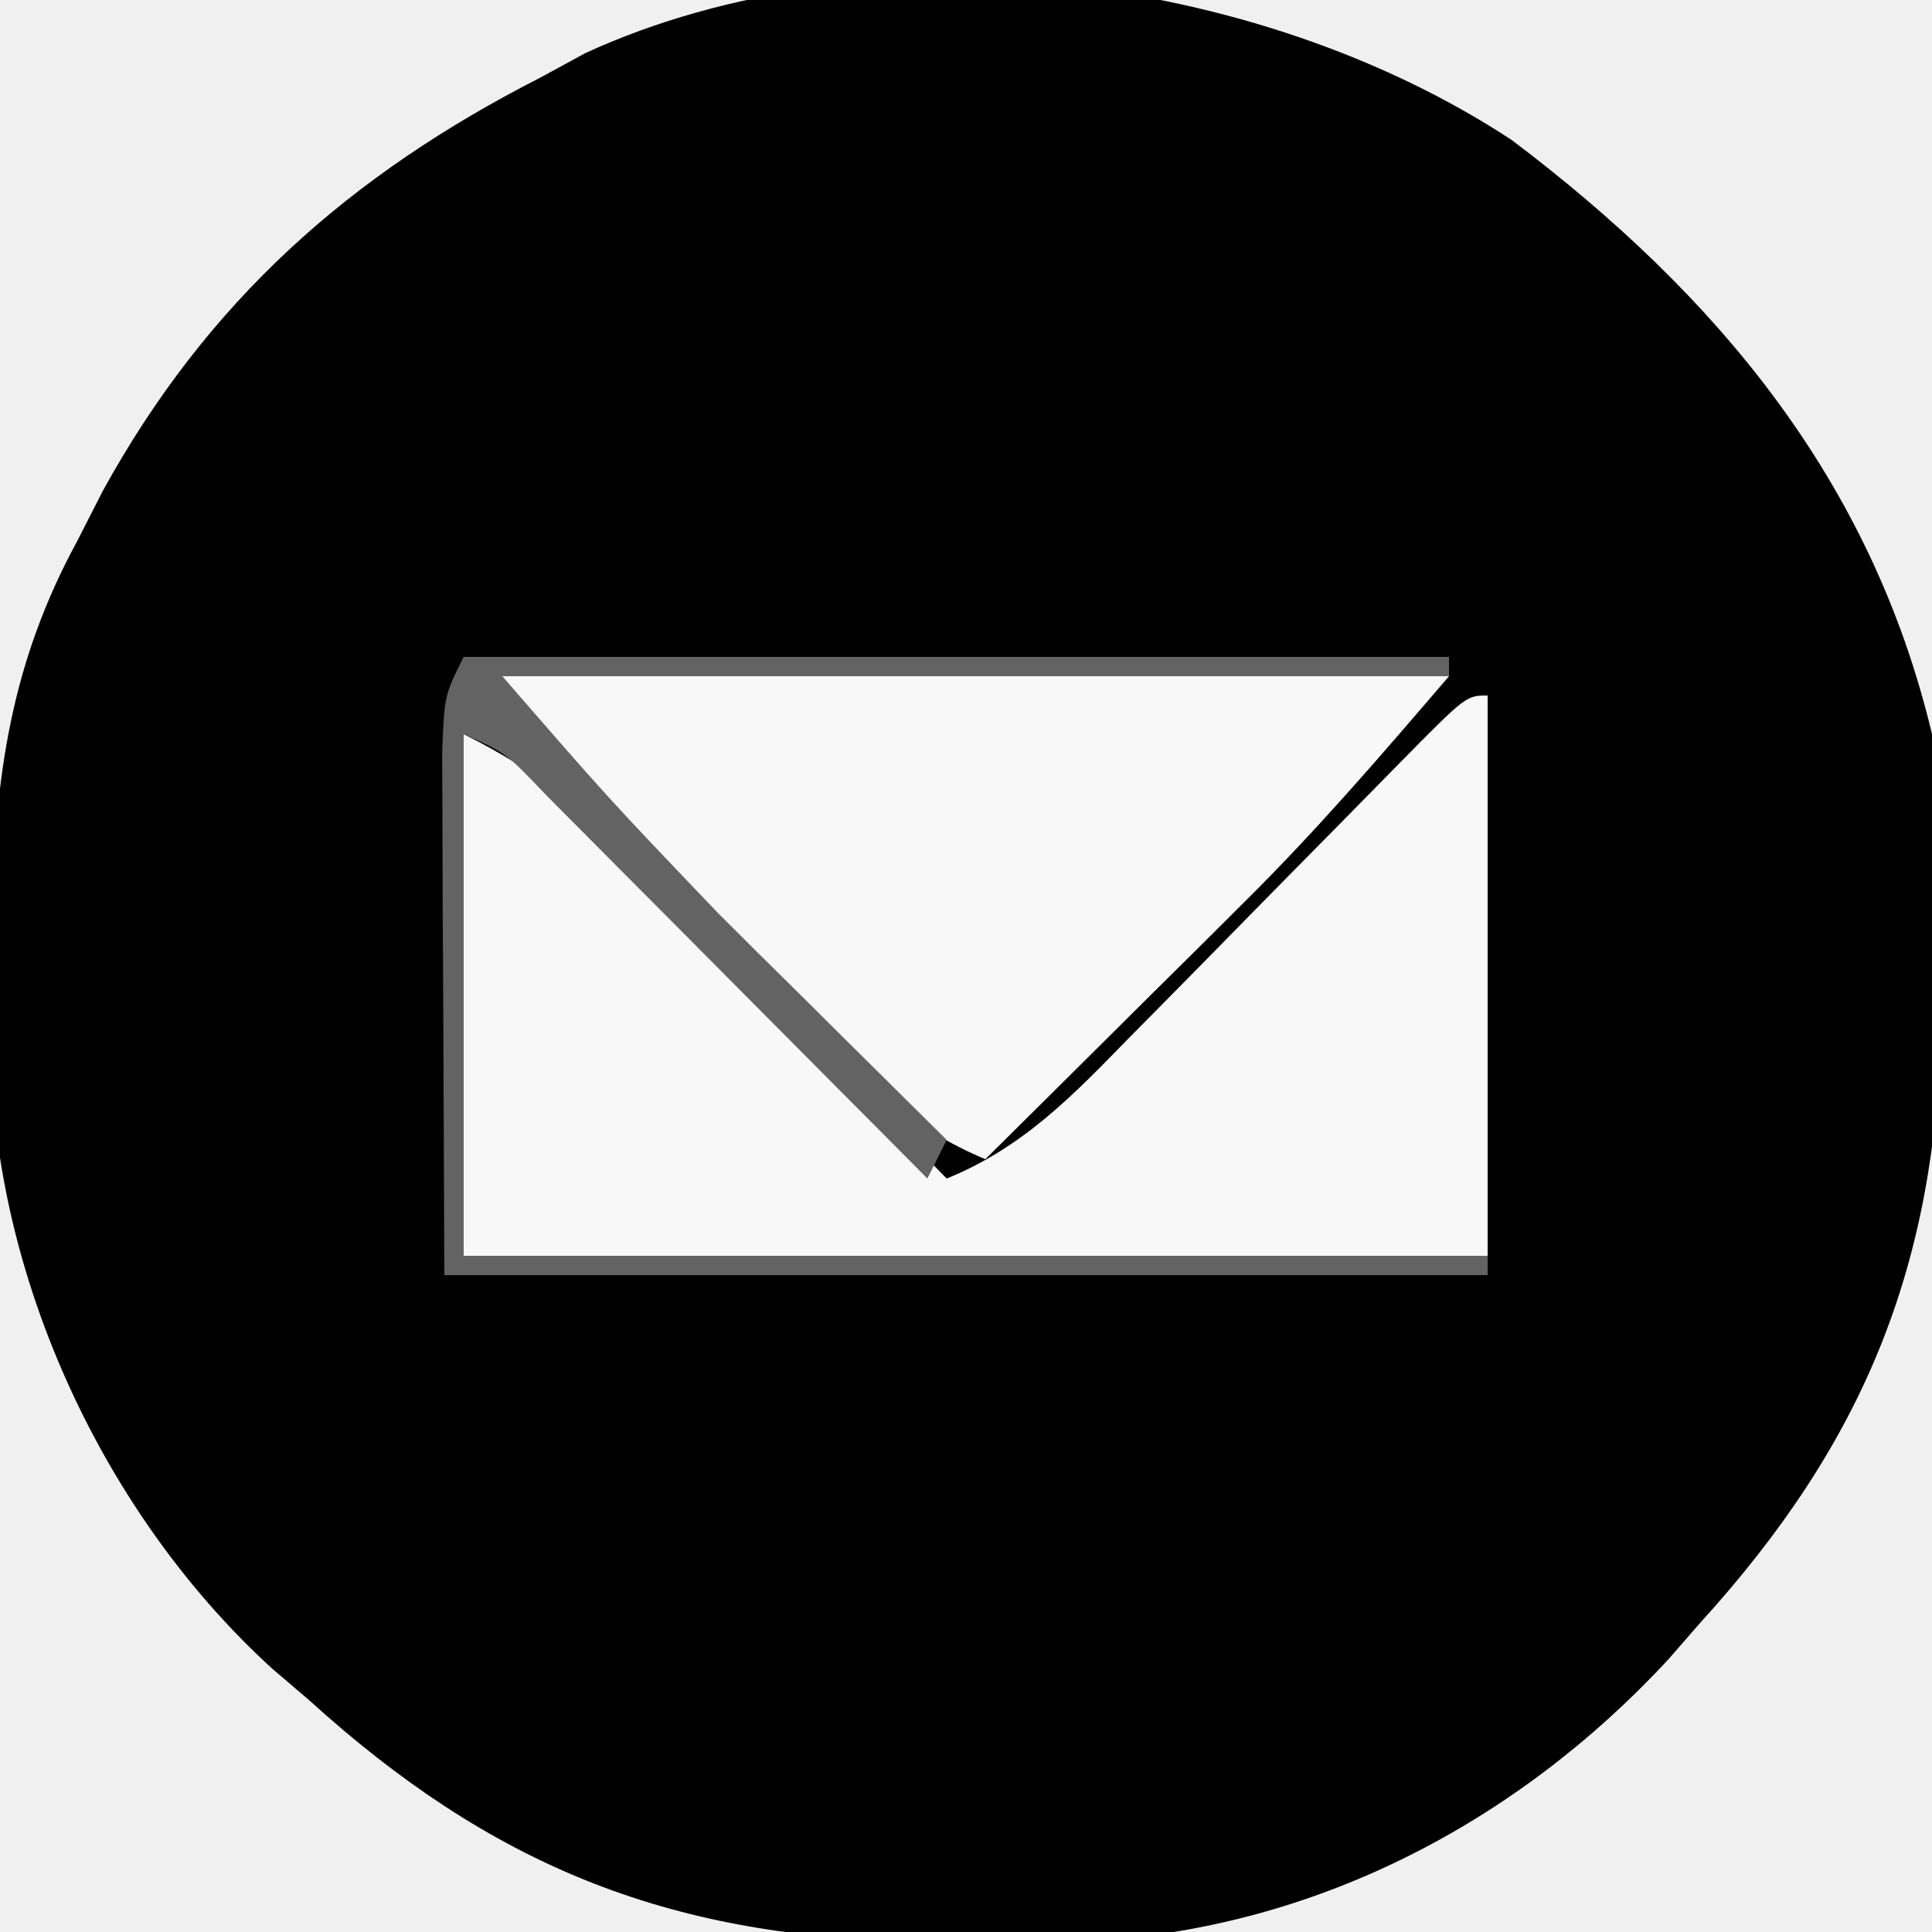
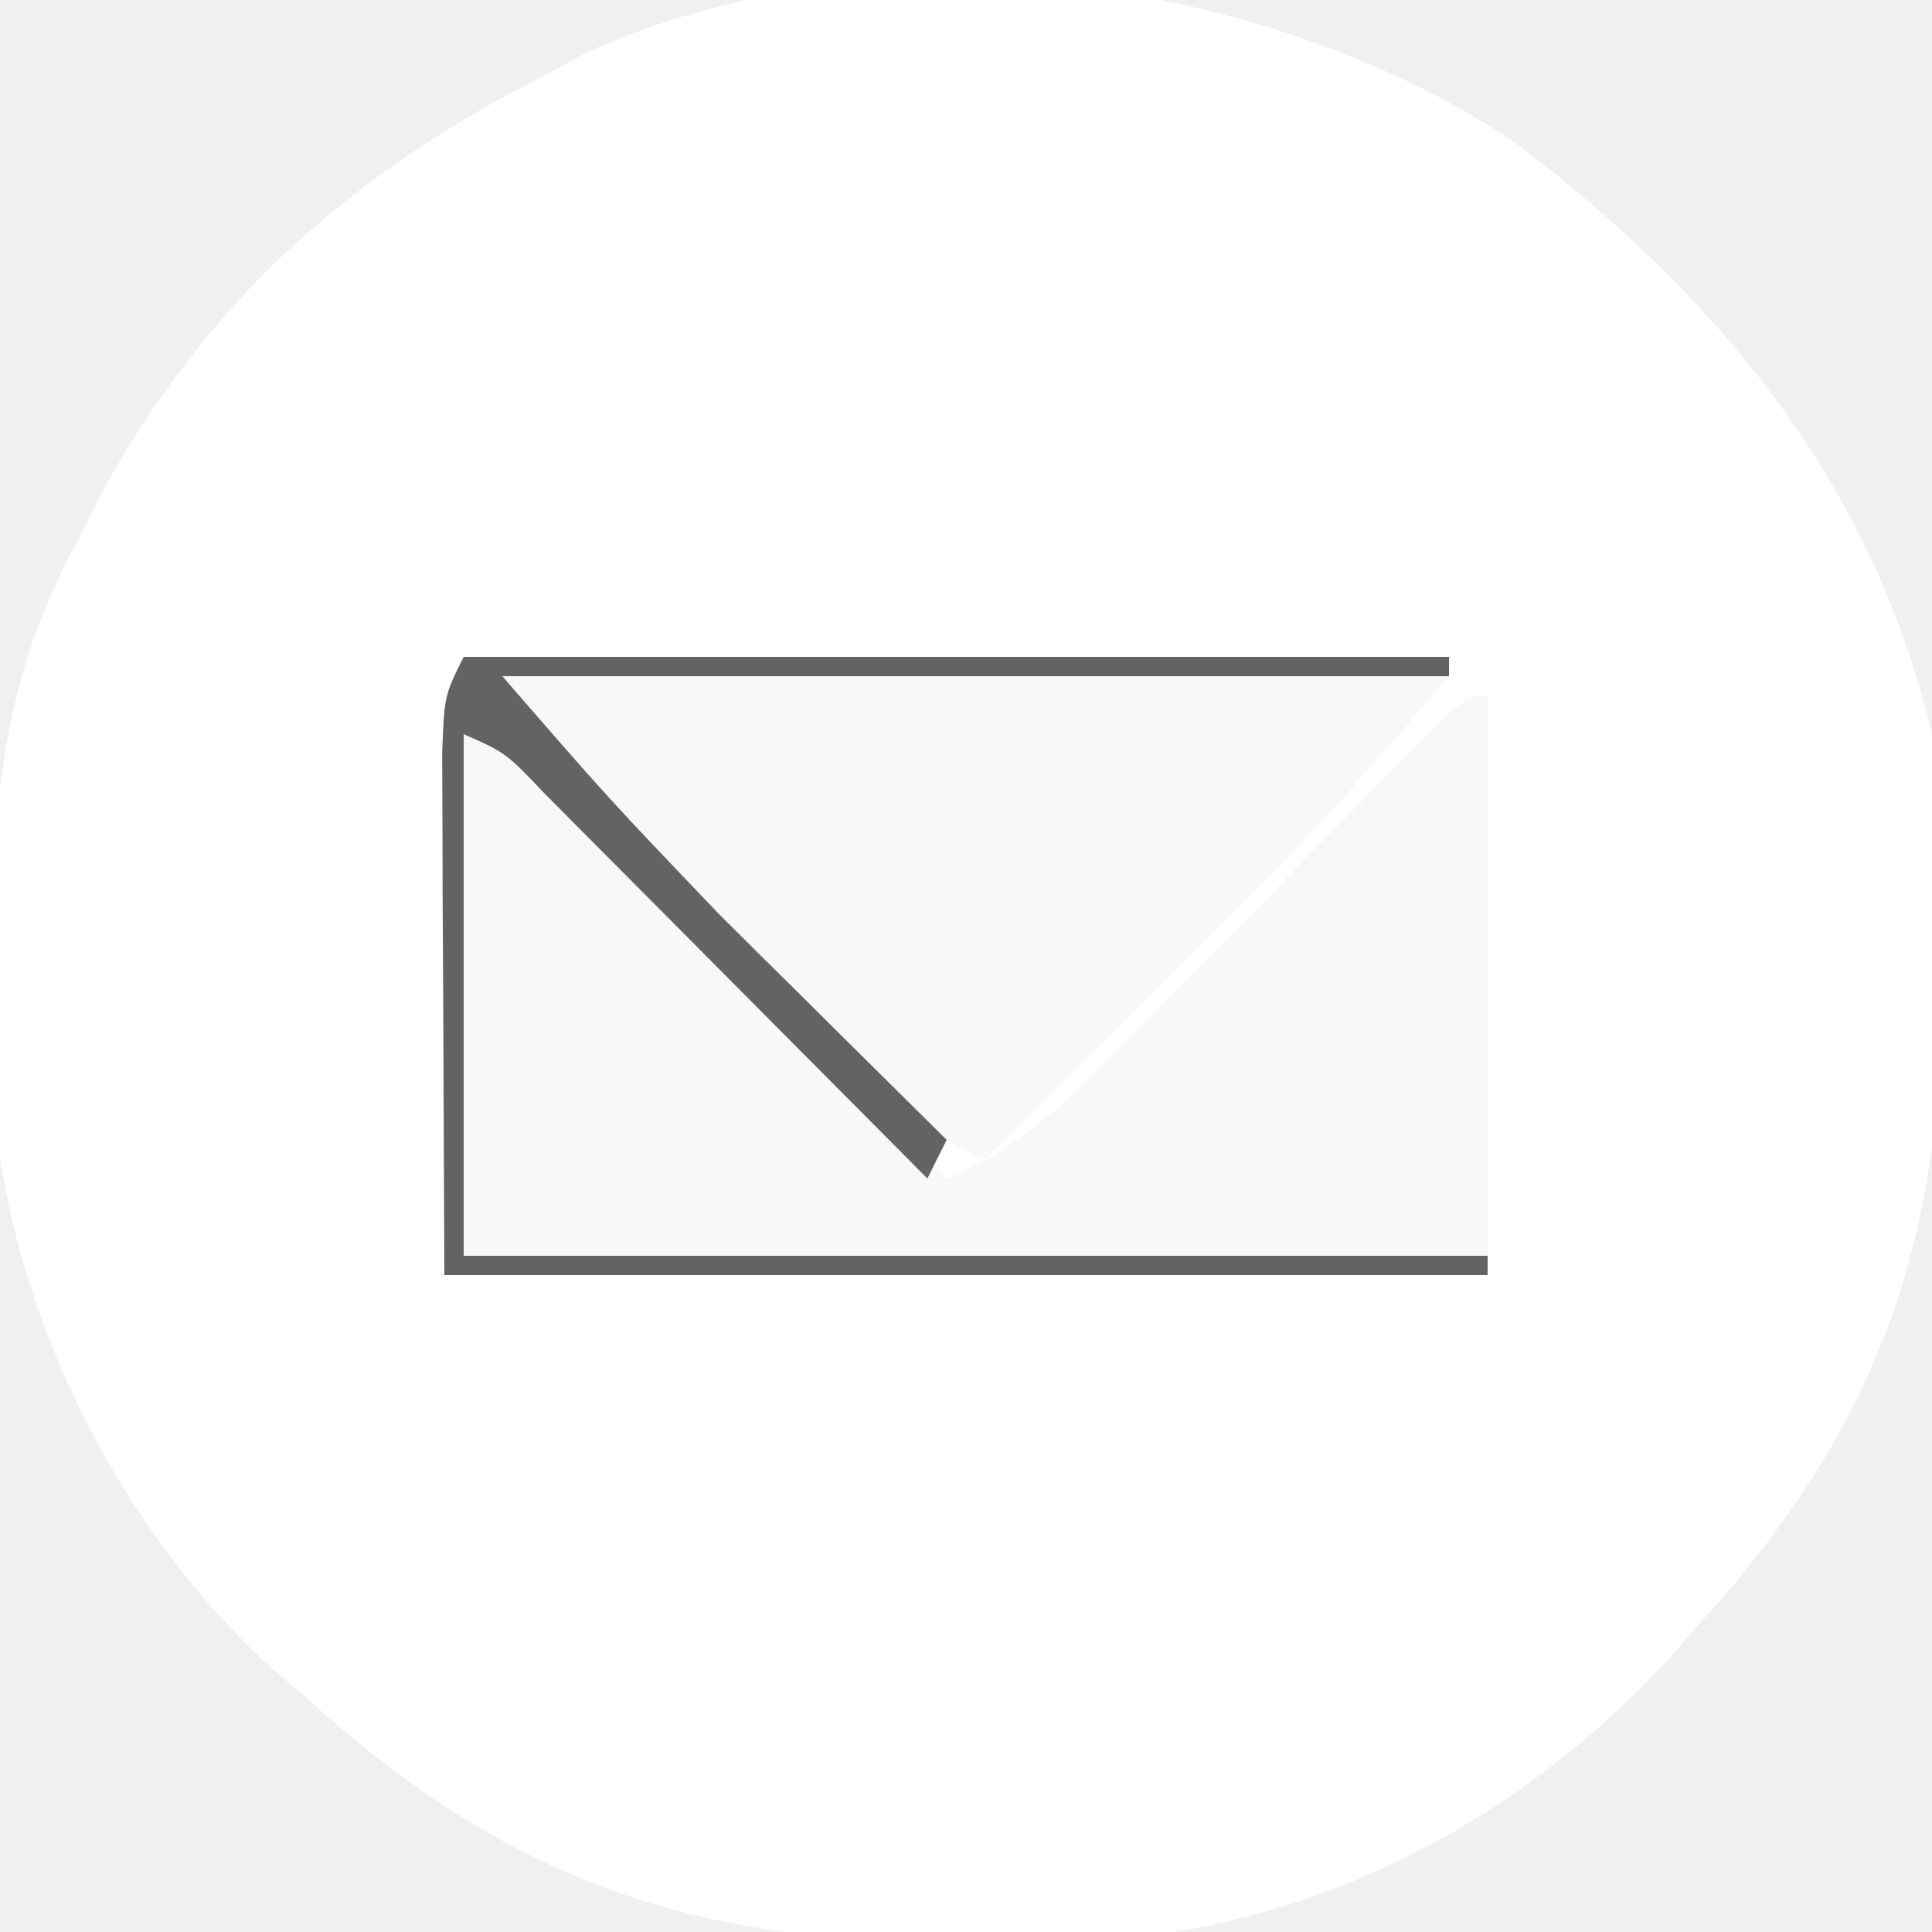
<svg xmlns="http://www.w3.org/2000/svg" version="1.1" width="100" height="100">
-   <path d="M0 0 C10.616 8.013 18.619 17.587 21.75 30.75 C22.201 34.676 22.275 38.551 22.25 42.5 C22.244 43.56 22.239 44.619 22.233 45.711 C21.946 58.275 18.27 67.384 9.75 76.75 C8.932 77.688 8.932 77.688 8.098 78.645 C0.216 87.157 -10.299 92.614 -21.922 93.219 C-23.948 93.253 -25.974 93.263 -28 93.25 C-29.06 93.244 -30.119 93.239 -31.211 93.233 C-43.783 92.946 -52.872 89.262 -62.25 80.75 C-62.875 80.216 -63.5 79.683 -64.145 79.133 C-72.549 71.479 -78.126 59.809 -78.684 48.445 C-78.707 46.589 -78.708 44.732 -78.688 42.875 C-78.68 41.903 -78.672 40.932 -78.665 39.931 C-78.502 32.879 -77.664 27.016 -74.25 20.75 C-73.596 19.468 -73.596 19.468 -72.93 18.16 C-67.528 8.346 -60.174 1.809 -50.25 -3.25 C-49.488 -3.665 -48.726 -4.08 -47.941 -4.508 C-33.219 -11.245 -13.2 -8.687 0 0 Z " fill="#000000" transform="translate(78.25,7.25)" />
+   <path d="M0 0 C10.616 8.013 18.619 17.587 21.75 30.75 C22.201 34.676 22.275 38.551 22.25 42.5 C22.244 43.56 22.239 44.619 22.233 45.711 C21.946 58.275 18.27 67.384 9.75 76.75 C8.932 77.688 8.932 77.688 8.098 78.645 C0.216 87.157 -10.299 92.614 -21.922 93.219 C-23.948 93.253 -25.974 93.263 -28 93.25 C-29.06 93.244 -30.119 93.239 -31.211 93.233 C-43.783 92.946 -52.872 89.262 -62.25 80.75 C-62.875 80.216 -63.5 79.683 -64.145 79.133 C-72.549 71.479 -78.126 59.809 -78.684 48.445 C-78.707 46.589 -78.708 44.732 -78.688 42.875 C-78.68 41.903 -78.672 40.932 -78.665 39.931 C-78.502 32.879 -77.664 27.016 -74.25 20.75 C-73.596 19.468 -73.596 19.468 -72.93 18.16 C-67.528 8.346 -60.174 1.809 -50.25 -3.25 C-49.488 -3.665 -48.726 -4.08 -47.941 -4.508 C-33.219 -11.245 -13.2 -8.687 0 0 Z " fill="#ffffff" transform="translate(78.25,7.25)" />
  <path d="M0 0 C0 9.57 0 19.14 0 29 C-17.49 29 -34.98 29 -53 29 C-53 20.09 -53 11.18 -53 2 C-49.078 3.961 -47.059 5.709 -44.016 8.789 C-43.555 9.252 -43.095 9.716 -42.62 10.193 C-41.159 11.666 -39.704 13.145 -38.25 14.625 C-37.257 15.628 -36.263 16.631 -35.27 17.633 C-32.841 20.083 -30.419 22.54 -28 25 C-24.094 23.419 -21.498 20.74 -18.613 17.773 C-17.86 17.012 -17.86 17.012 -17.091 16.235 C-15.493 14.62 -13.902 12.998 -12.312 11.375 C-10.711 9.746 -9.108 8.118 -7.502 6.494 C-6.505 5.484 -5.51 4.471 -4.517 3.455 C-1.112 0 -1.112 0 0 0 Z " fill="#F8F8F8" transform="translate(77,36)" />
  <path d="M0 0 C16.17 0 32.34 0 49 0 C45.515 4.066 42.238 7.887 38.477 11.621 C37.684 12.411 36.891 13.2 36.074 14.014 C34.862 15.213 34.862 15.213 33.625 16.438 C32.794 17.264 31.962 18.091 31.105 18.943 C29.073 20.965 27.037 22.983 25 25 C21.262 23.439 18.868 21.126 16.016 18.281 C14.614 16.883 14.614 16.883 13.184 15.457 C12.703 14.972 12.222 14.487 11.726 13.987 C10.248 12.498 8.759 11.02 7.27 9.543 C6.34 8.611 5.411 7.679 4.453 6.719 C3.599 5.862 2.744 5.006 1.864 4.123 C0 2 0 2 0 0 Z " fill="#F8F8F8" transform="translate(26,35)" />
  <path d="M0 0 C16.83 0 33.66 0 51 0 C51 0.33 51 0.66 51 1 C34.83 1 18.66 1 2 1 C7.465 7.296 7.465 7.296 13.184 13.281 C13.883 13.977 14.582 14.673 15.303 15.391 C16.007 16.087 16.712 16.783 17.438 17.5 C18.169 18.227 18.901 18.954 19.654 19.703 C21.434 21.471 23.216 23.237 25 25 C24.67 25.66 24.34 26.32 24 27 C23.344 26.339 22.688 25.678 22.012 24.996 C19.58 22.547 17.146 20.101 14.71 17.656 C13.656 16.596 12.603 15.536 11.55 14.475 C10.038 12.951 8.523 11.43 7.008 9.91 C6.097 8.994 5.185 8.077 4.247 7.133 C2.192 4.974 2.192 4.974 0 4 C0 12.91 0 21.82 0 31 C17.49 31 34.98 31 53 31 C53 31.33 53 31.66 53 32 C35.18 32 17.36 32 -1 32 C-1.021 27.091 -1.041 22.183 -1.062 17.125 C-1.072 15.577 -1.081 14.029 -1.09 12.434 C-1.093 11.221 -1.095 10.008 -1.098 8.758 C-1.103 7.511 -1.108 6.265 -1.114 4.981 C-1 2 -1 2 0 0 Z " fill="#636363" transform="translate(24,34)" />
</svg>
